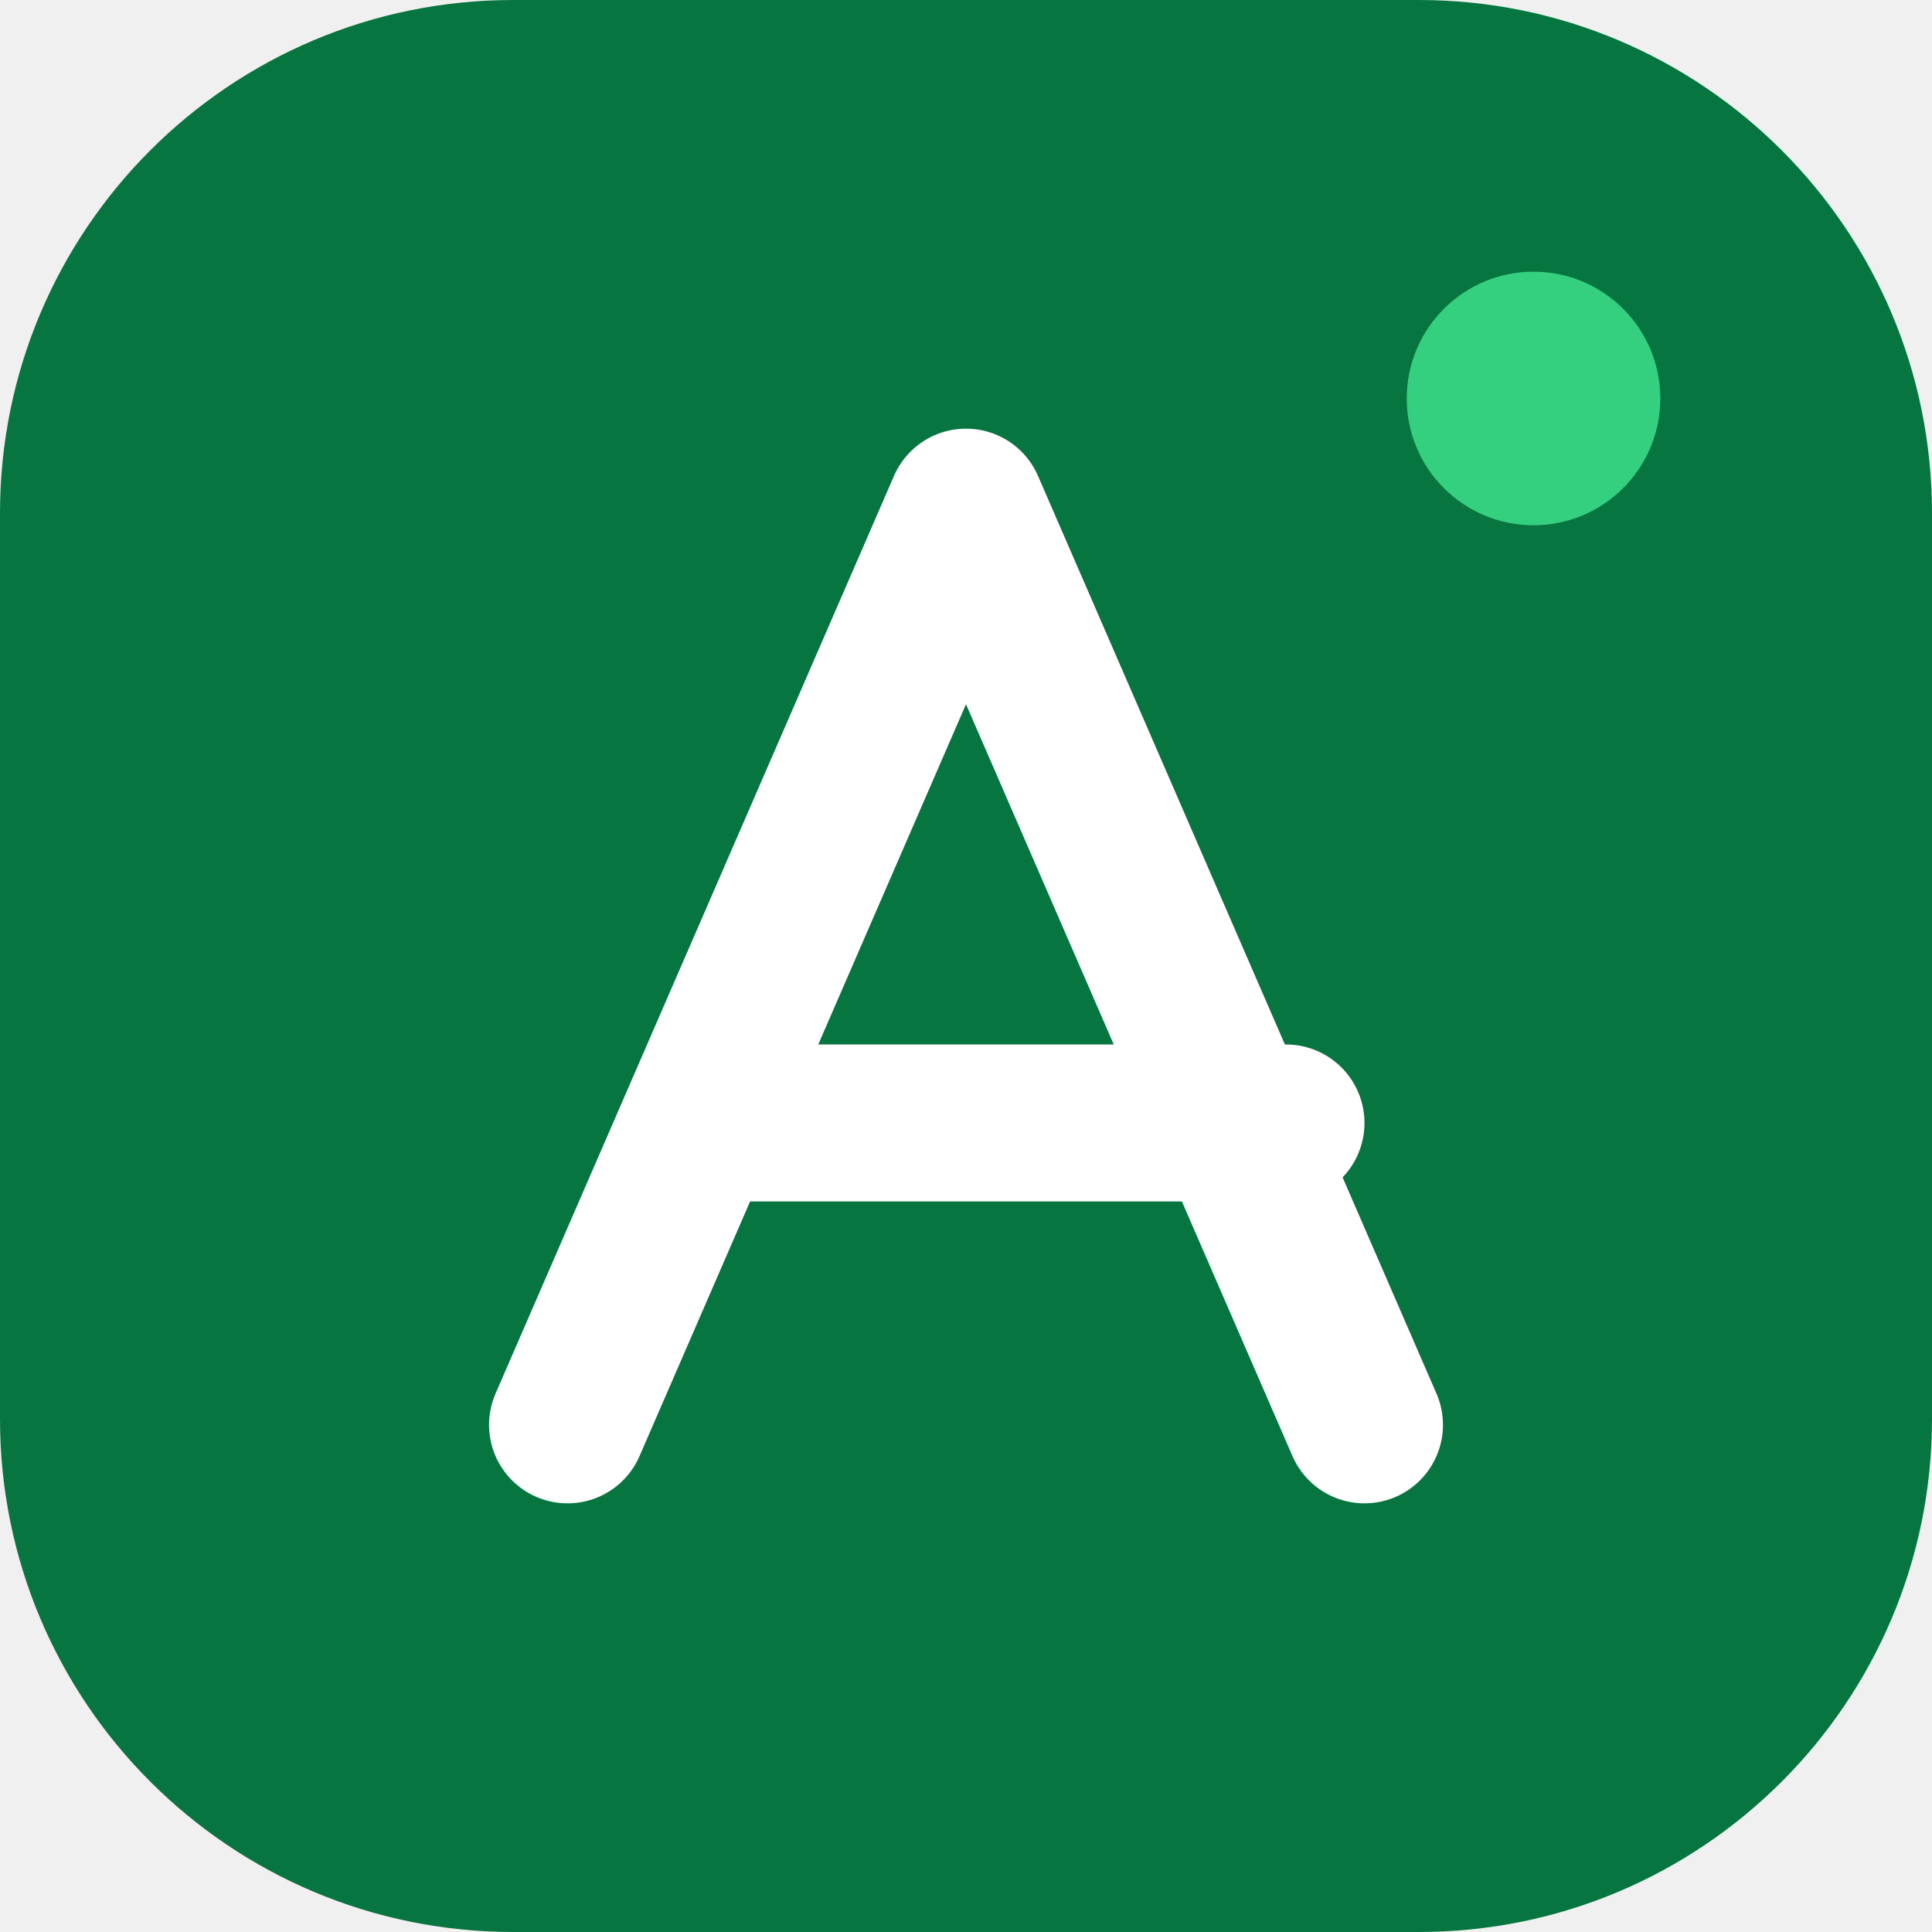
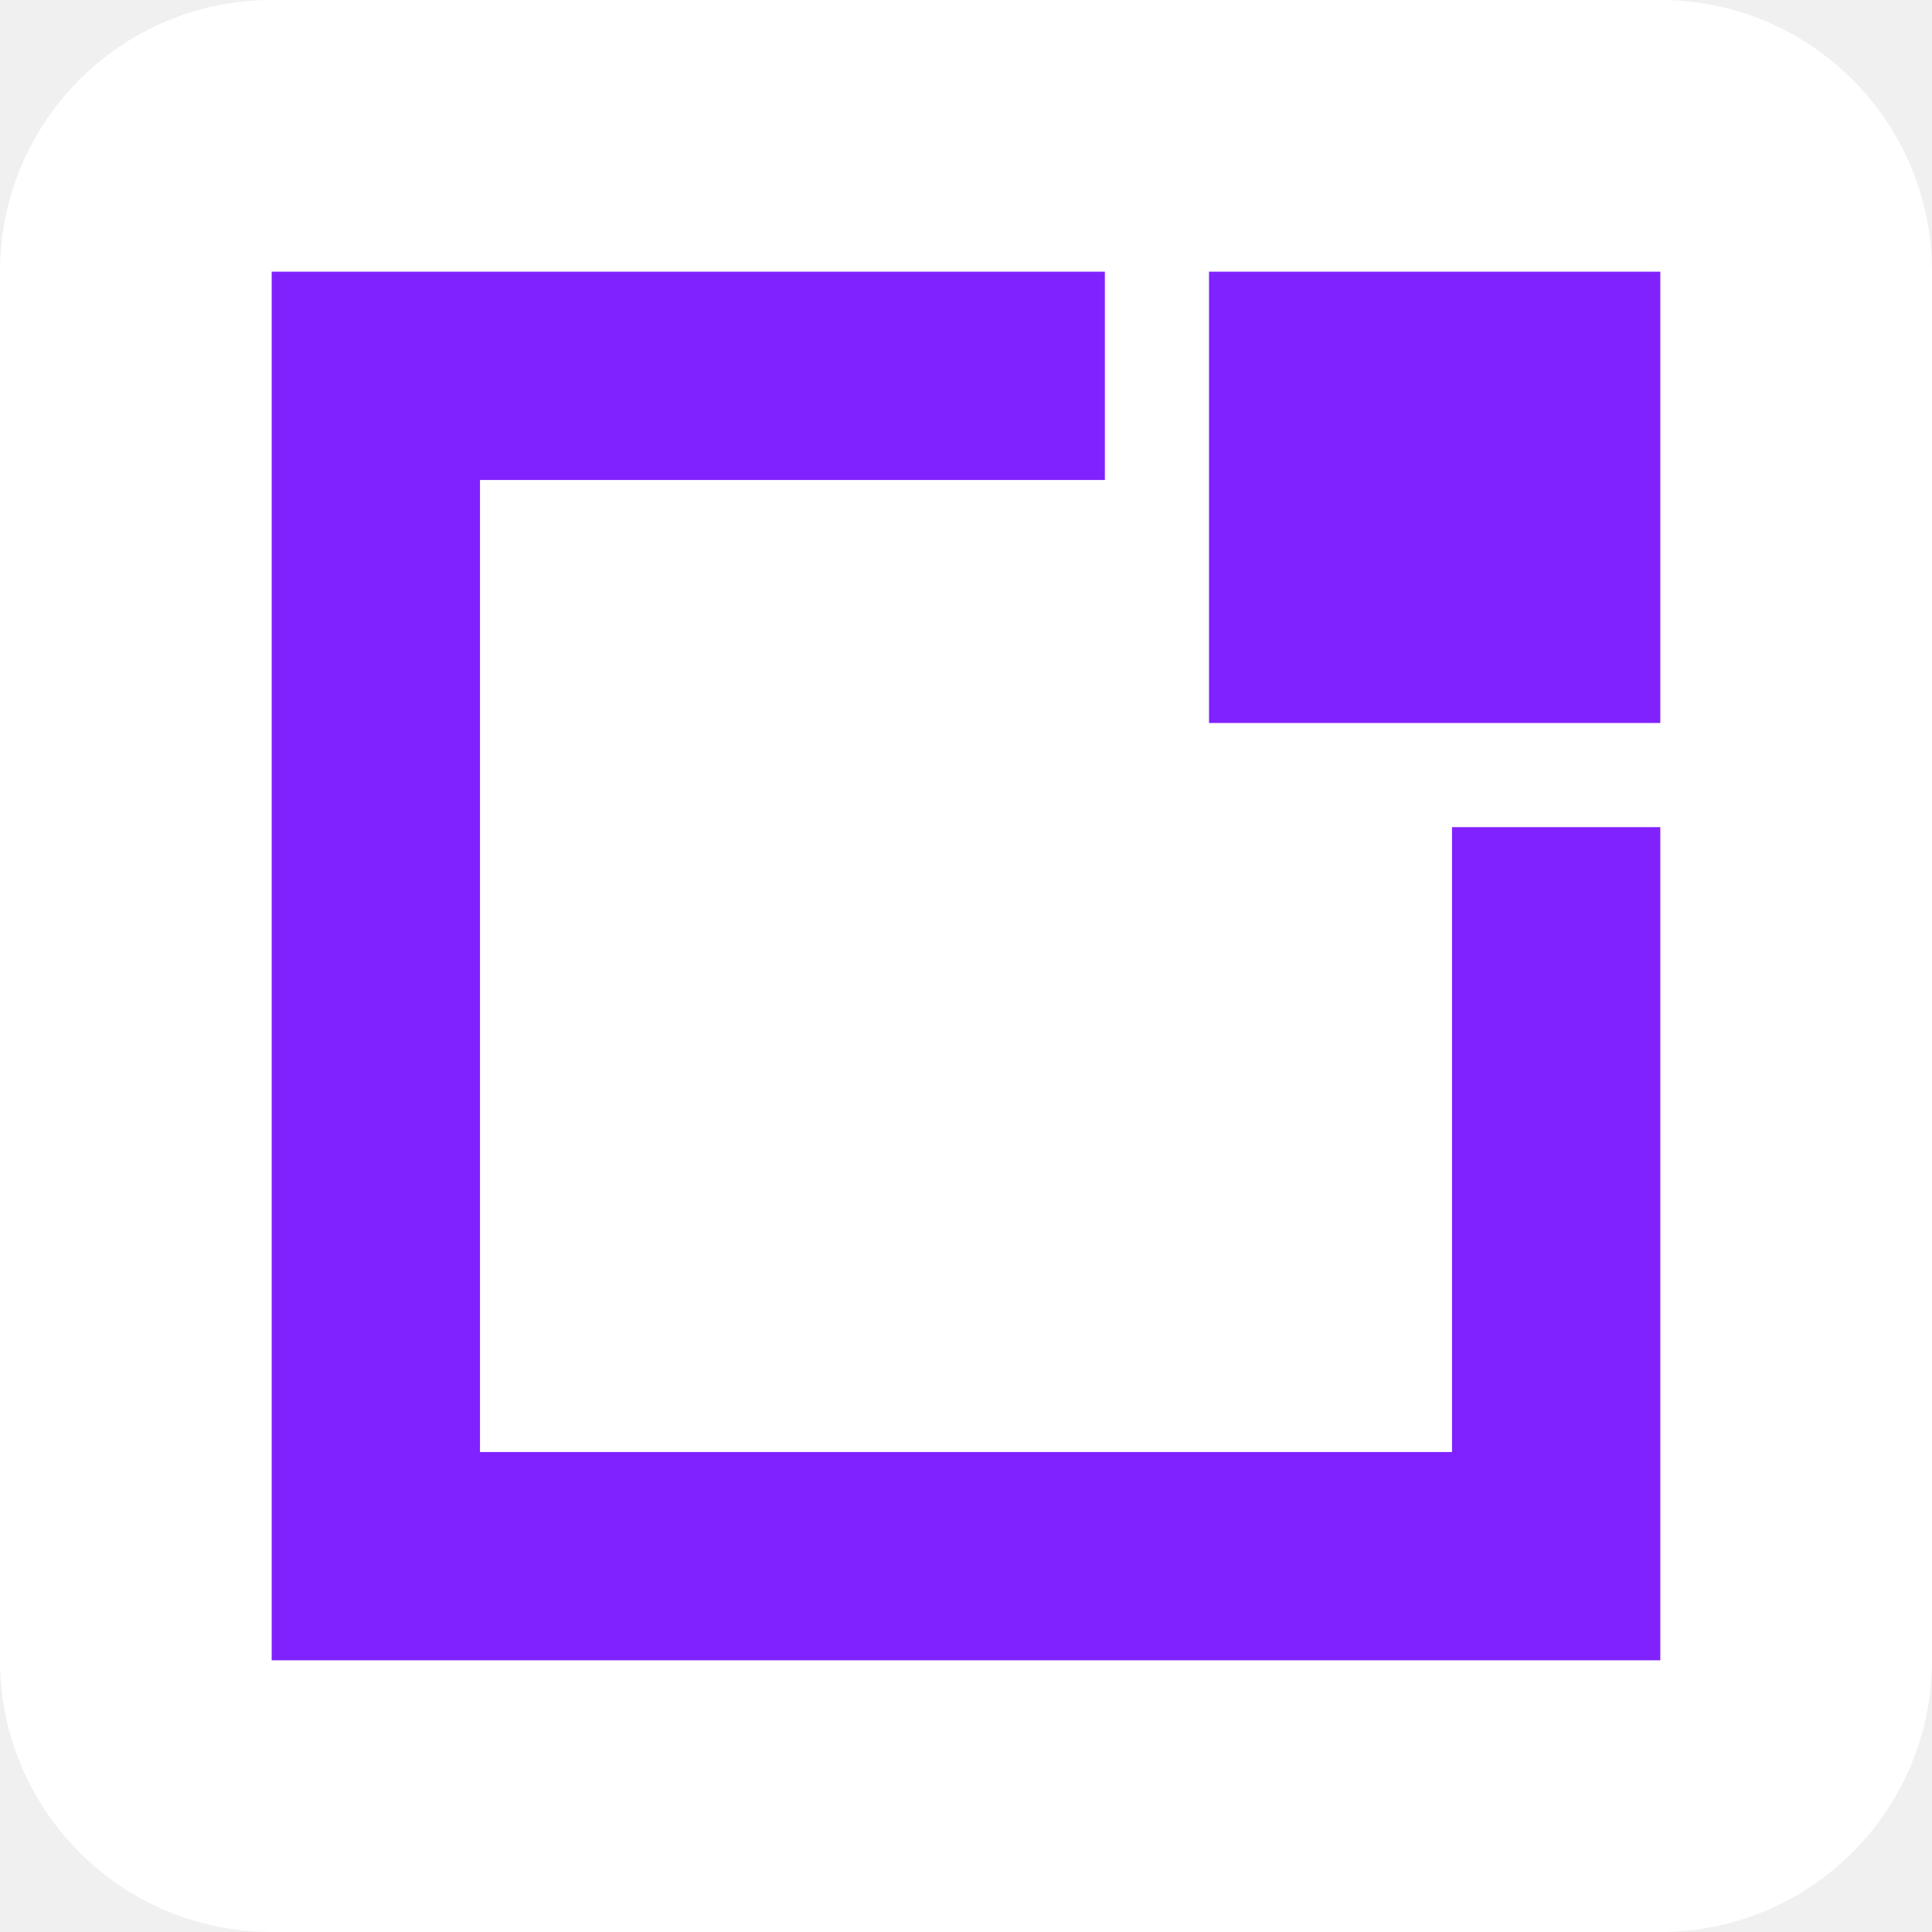
- <svg xmlns="http://www.w3.org/2000/svg" viewBox="0 0 32 32" role="img" aria-label="Ainnect">
-   <rect width="32" height="32" rx="8.5" fill="#07753f" />
-   <path d="M9.4 23.6 16 8.4l6.6 15.2" fill="none" stroke="#ffffff" stroke-width="2.6" stroke-linecap="round" stroke-linejoin="round" />
-   <path d="M12.3 18.6h9" fill="none" stroke="#ffffff" stroke-width="2.6" stroke-linecap="round" />
-   <circle cx="25.4" cy="6.6" r="2.1" fill="#35d07f" />
+ <svg xmlns="http://www.w3.org/2000/svg" viewBox="0 0 32 32" role="img" aria-label="Repli">
+   <rect width="32" height="32" rx="4.5" fill="#ffffff" />
+   <g transform="translate(4.5 4.5) scale(0.575)" fill="#8022fe">
+     <path d="M0 0H24V6H6V34H34V16H40V40H0Z" />
+     <rect x="27" width="13" height="13" />
+   </g>
</svg>
